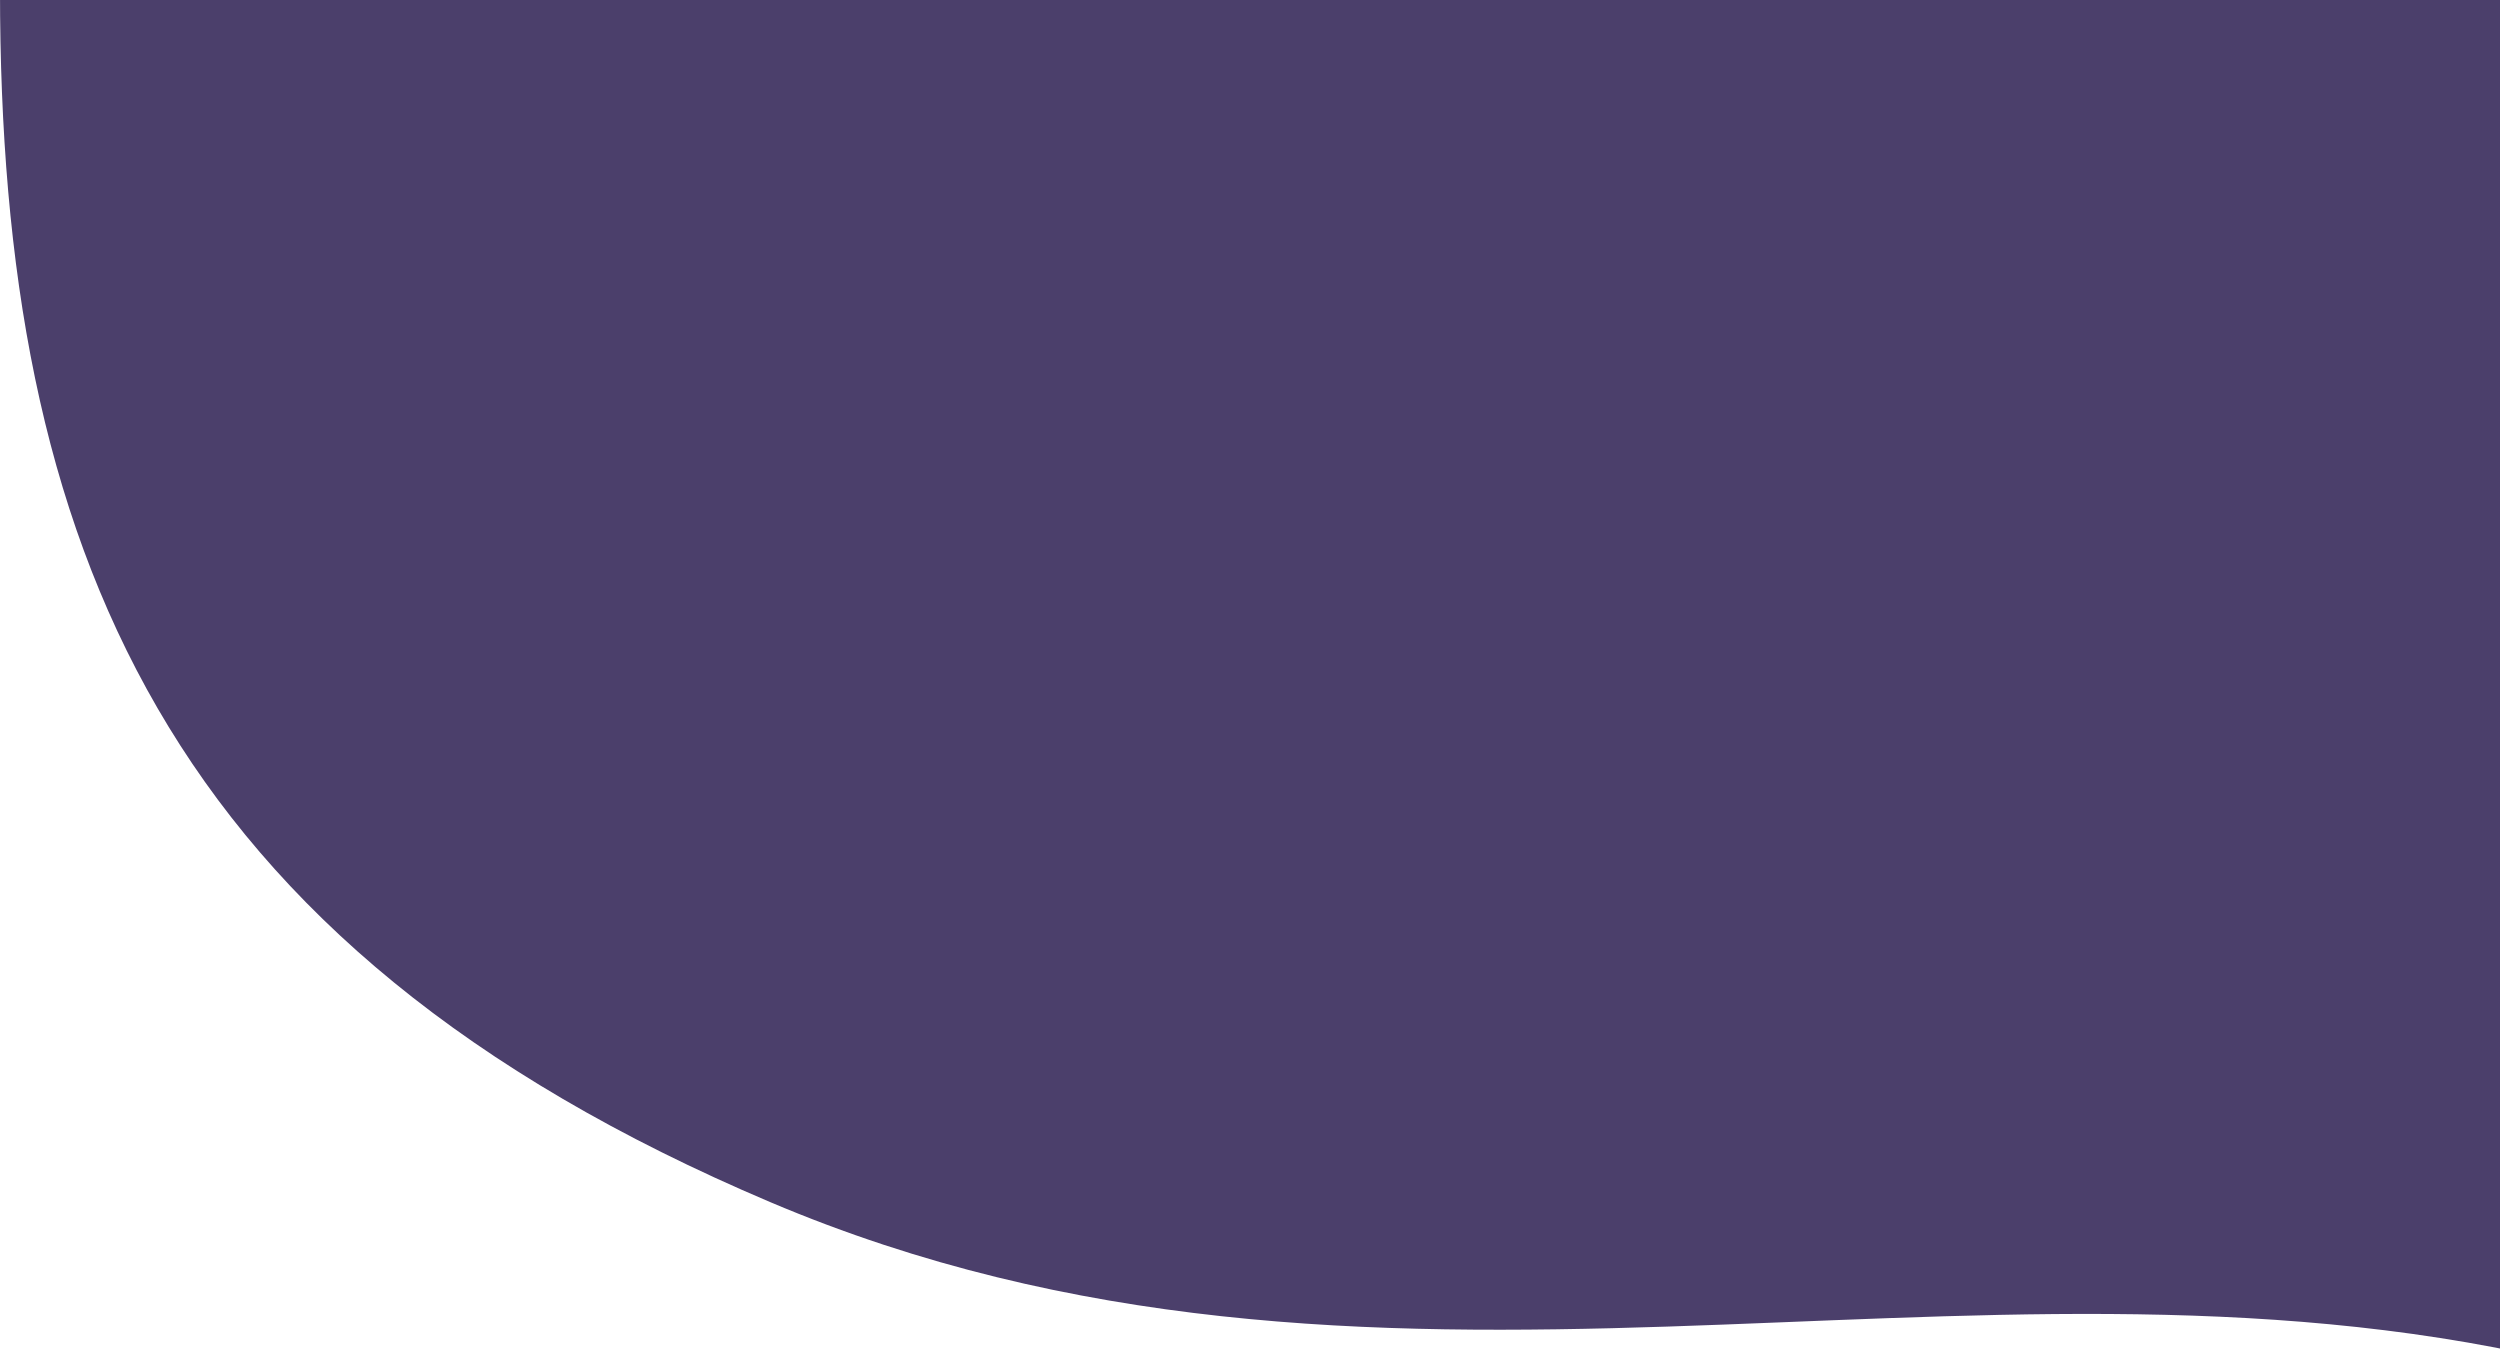
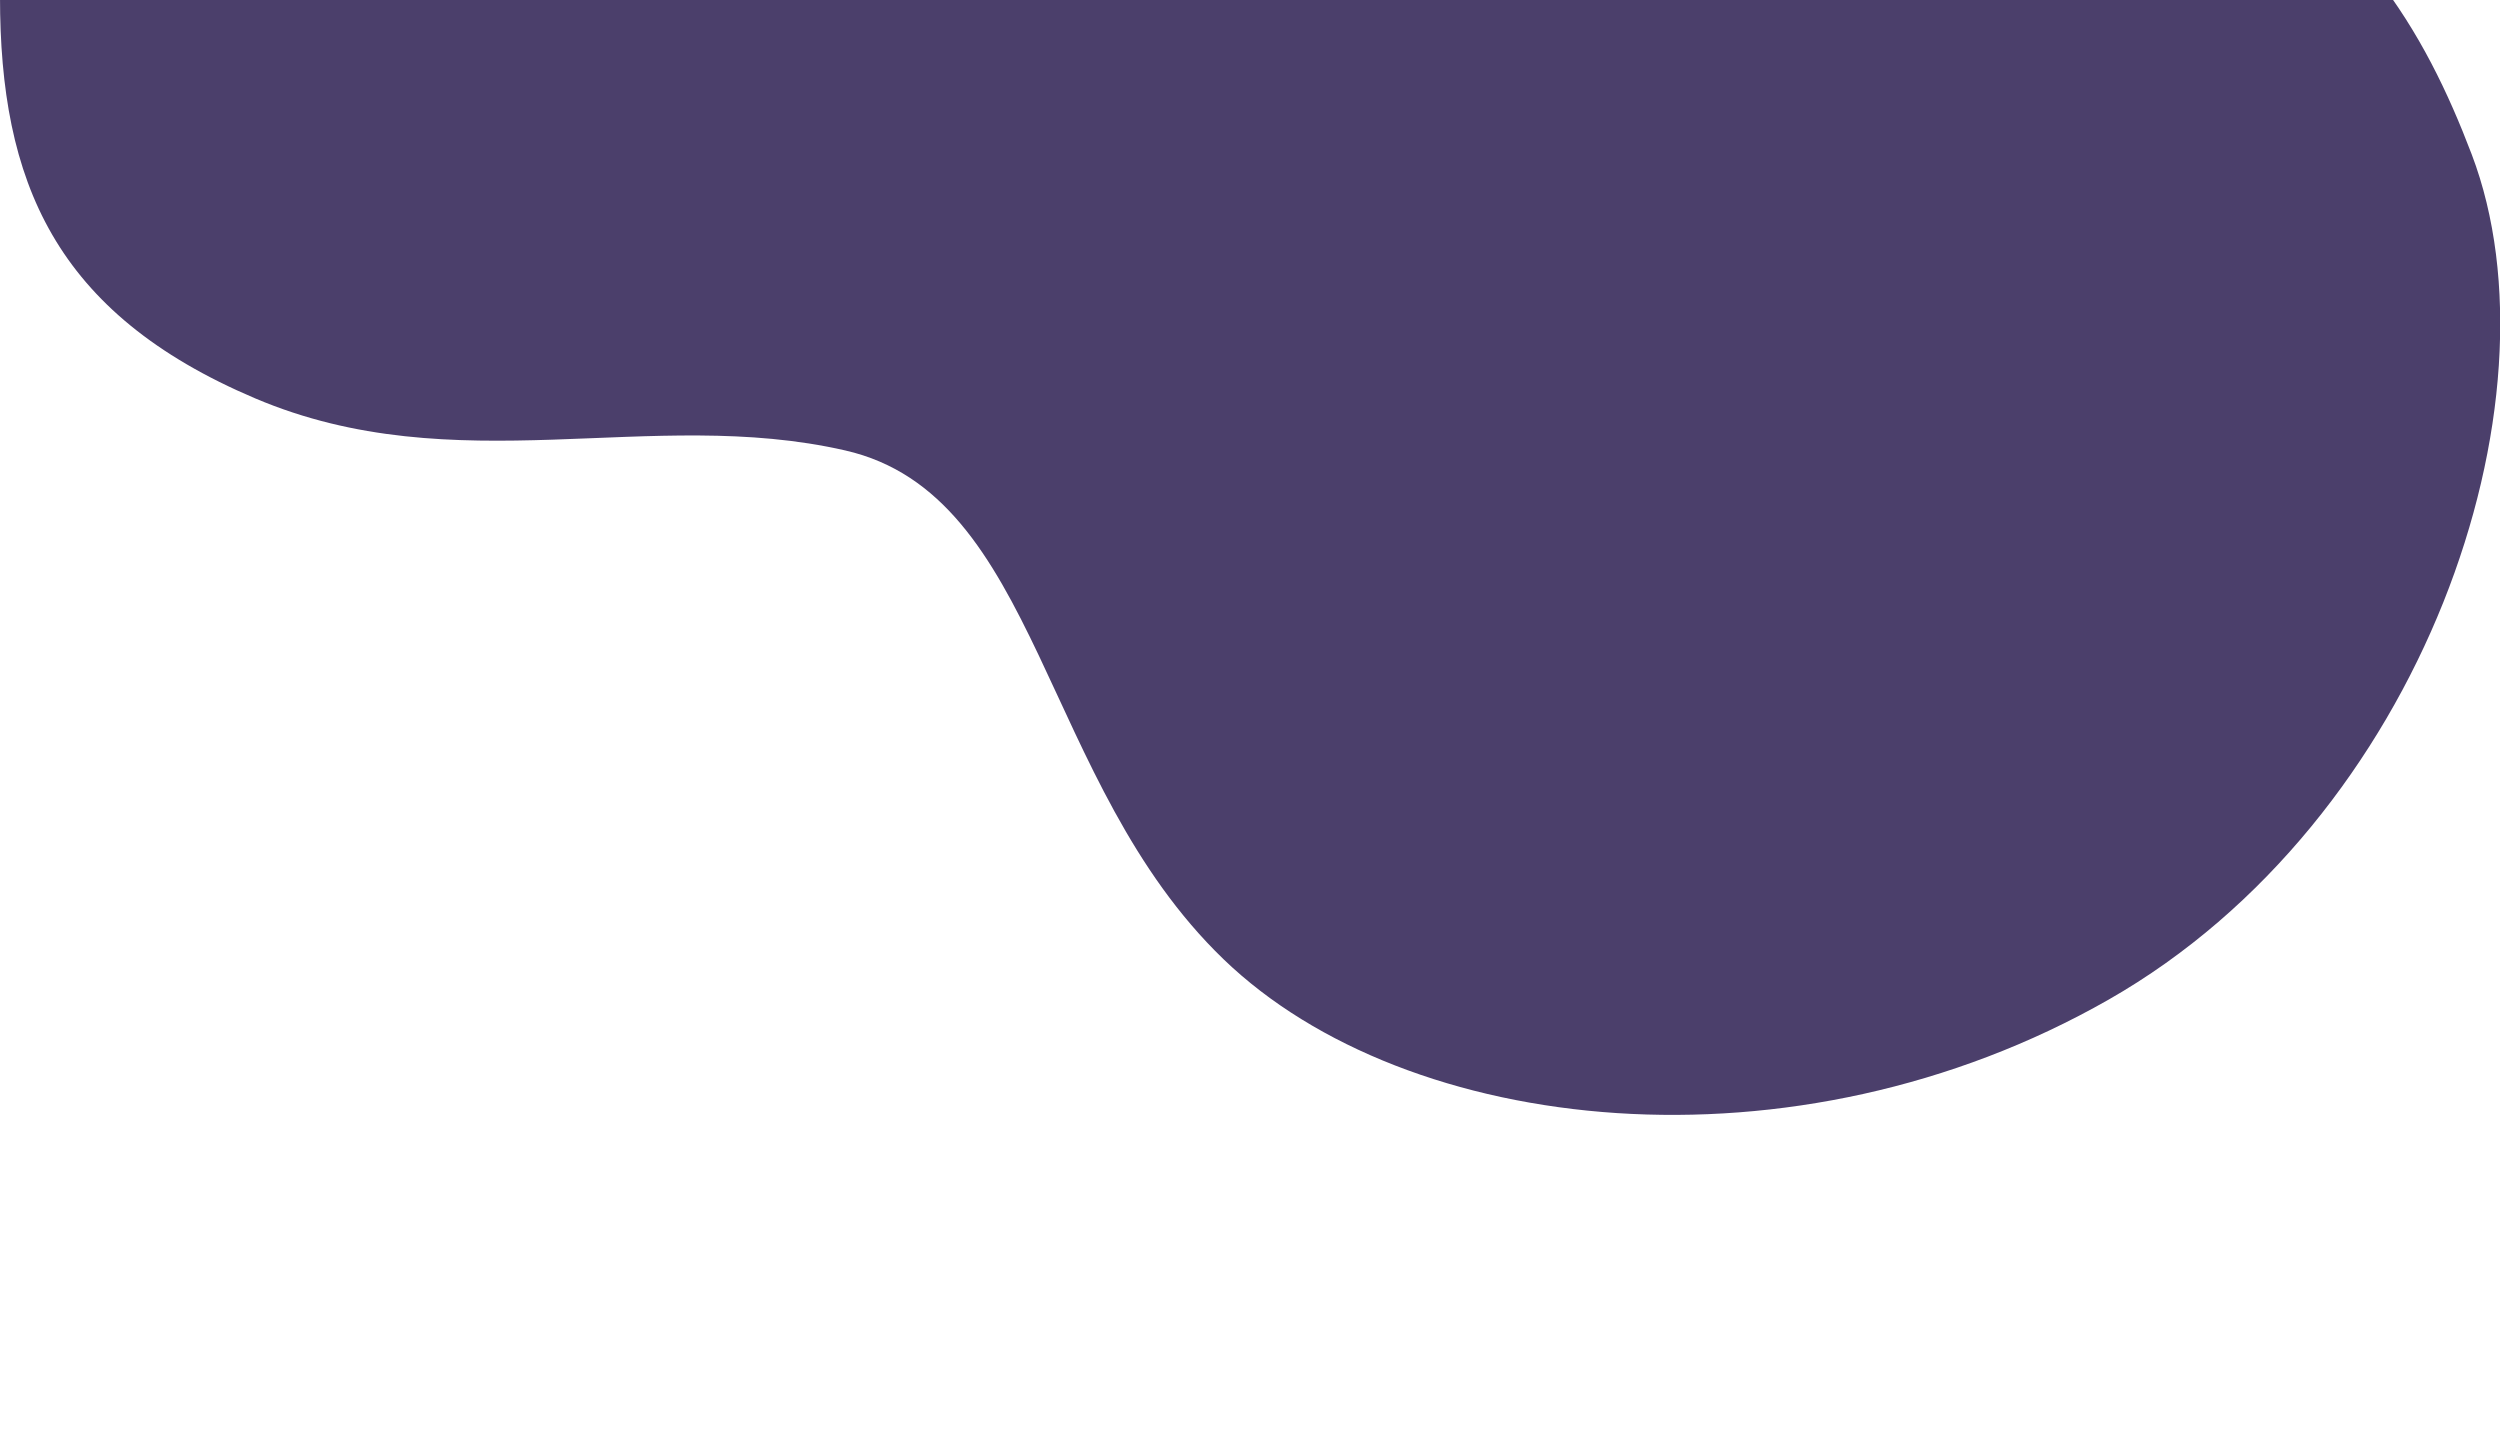
- <svg xmlns="http://www.w3.org/2000/svg" width="237" height="128">
+ <svg xmlns="http://www.w3.org/2000/svg">
  <path fill="#4B3F6B" fill-rule="evenodd" d="M0-.924C0 51.8 15.5 89.562 73 113.953c57.5 24.391 113.055 2.134 168.786 14.894 55.731 12.76 55.731 94.962 108.214 145.549s163.142 62.874 253.12 11.552C693.095 234.626 733.884 114.796 707 44.141 680.115-26.515 628.593-91 380-91 131.407-91 0-53.647 0-.924z" />
</svg>
